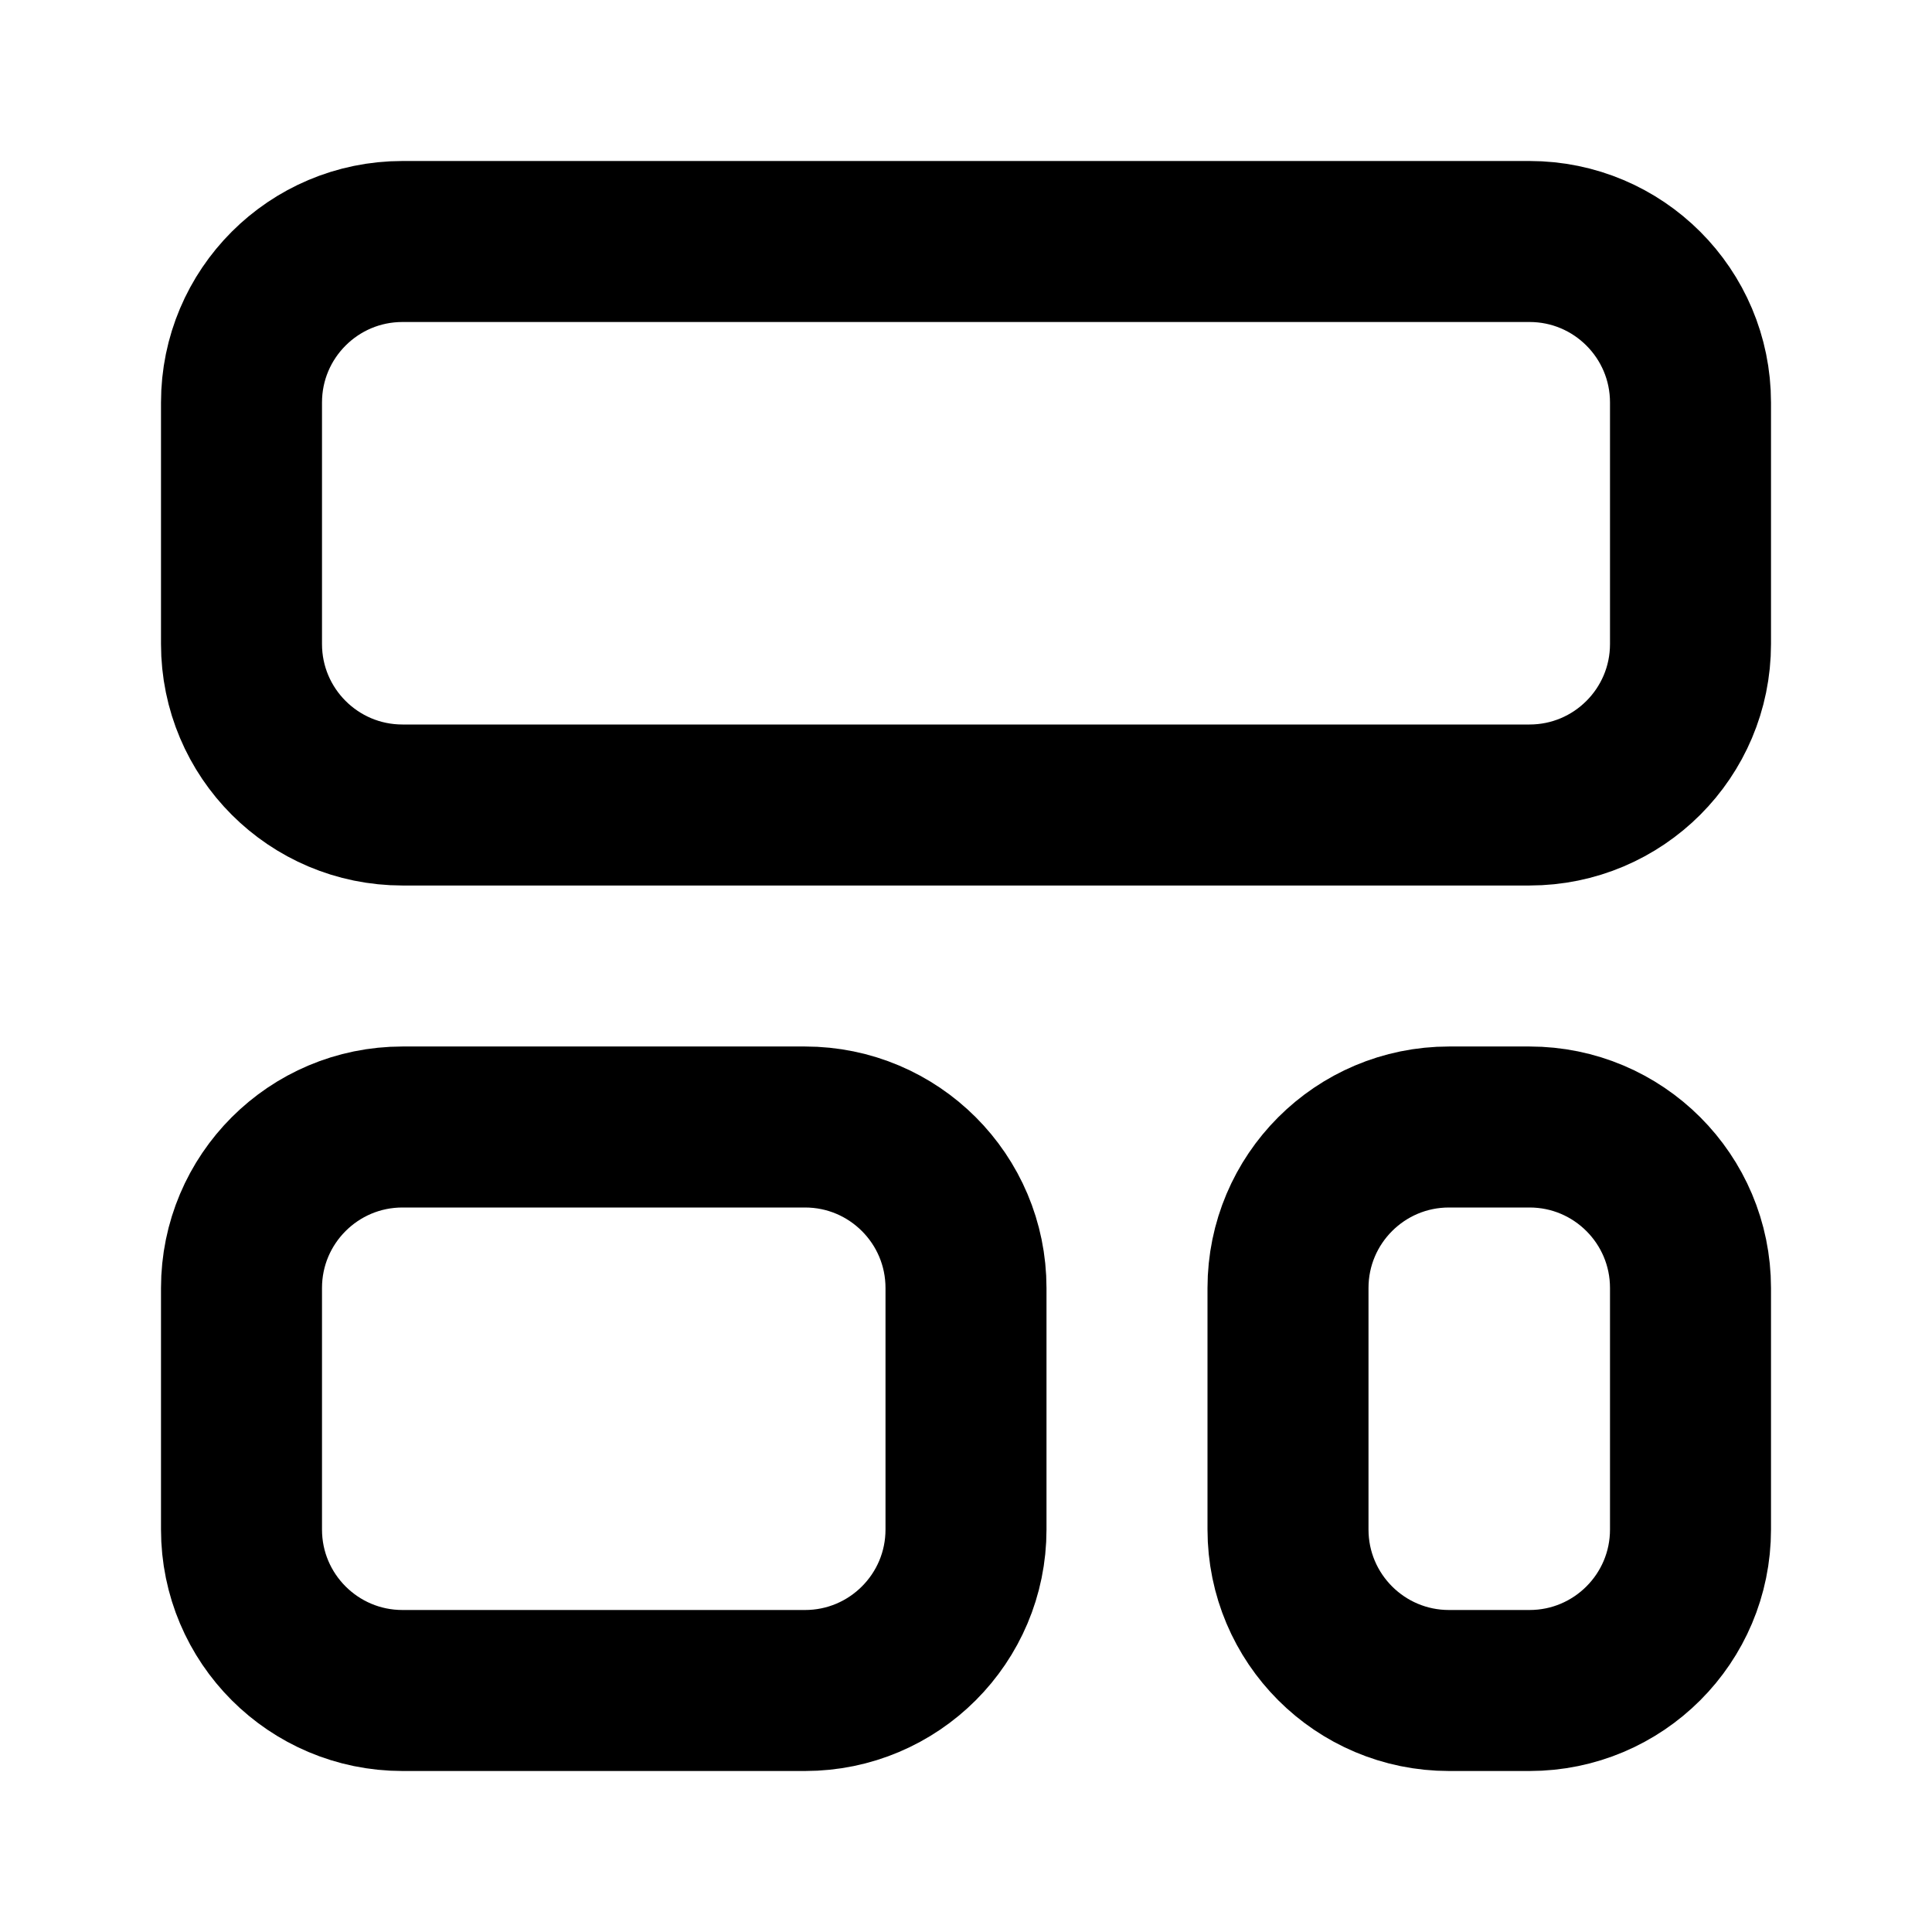
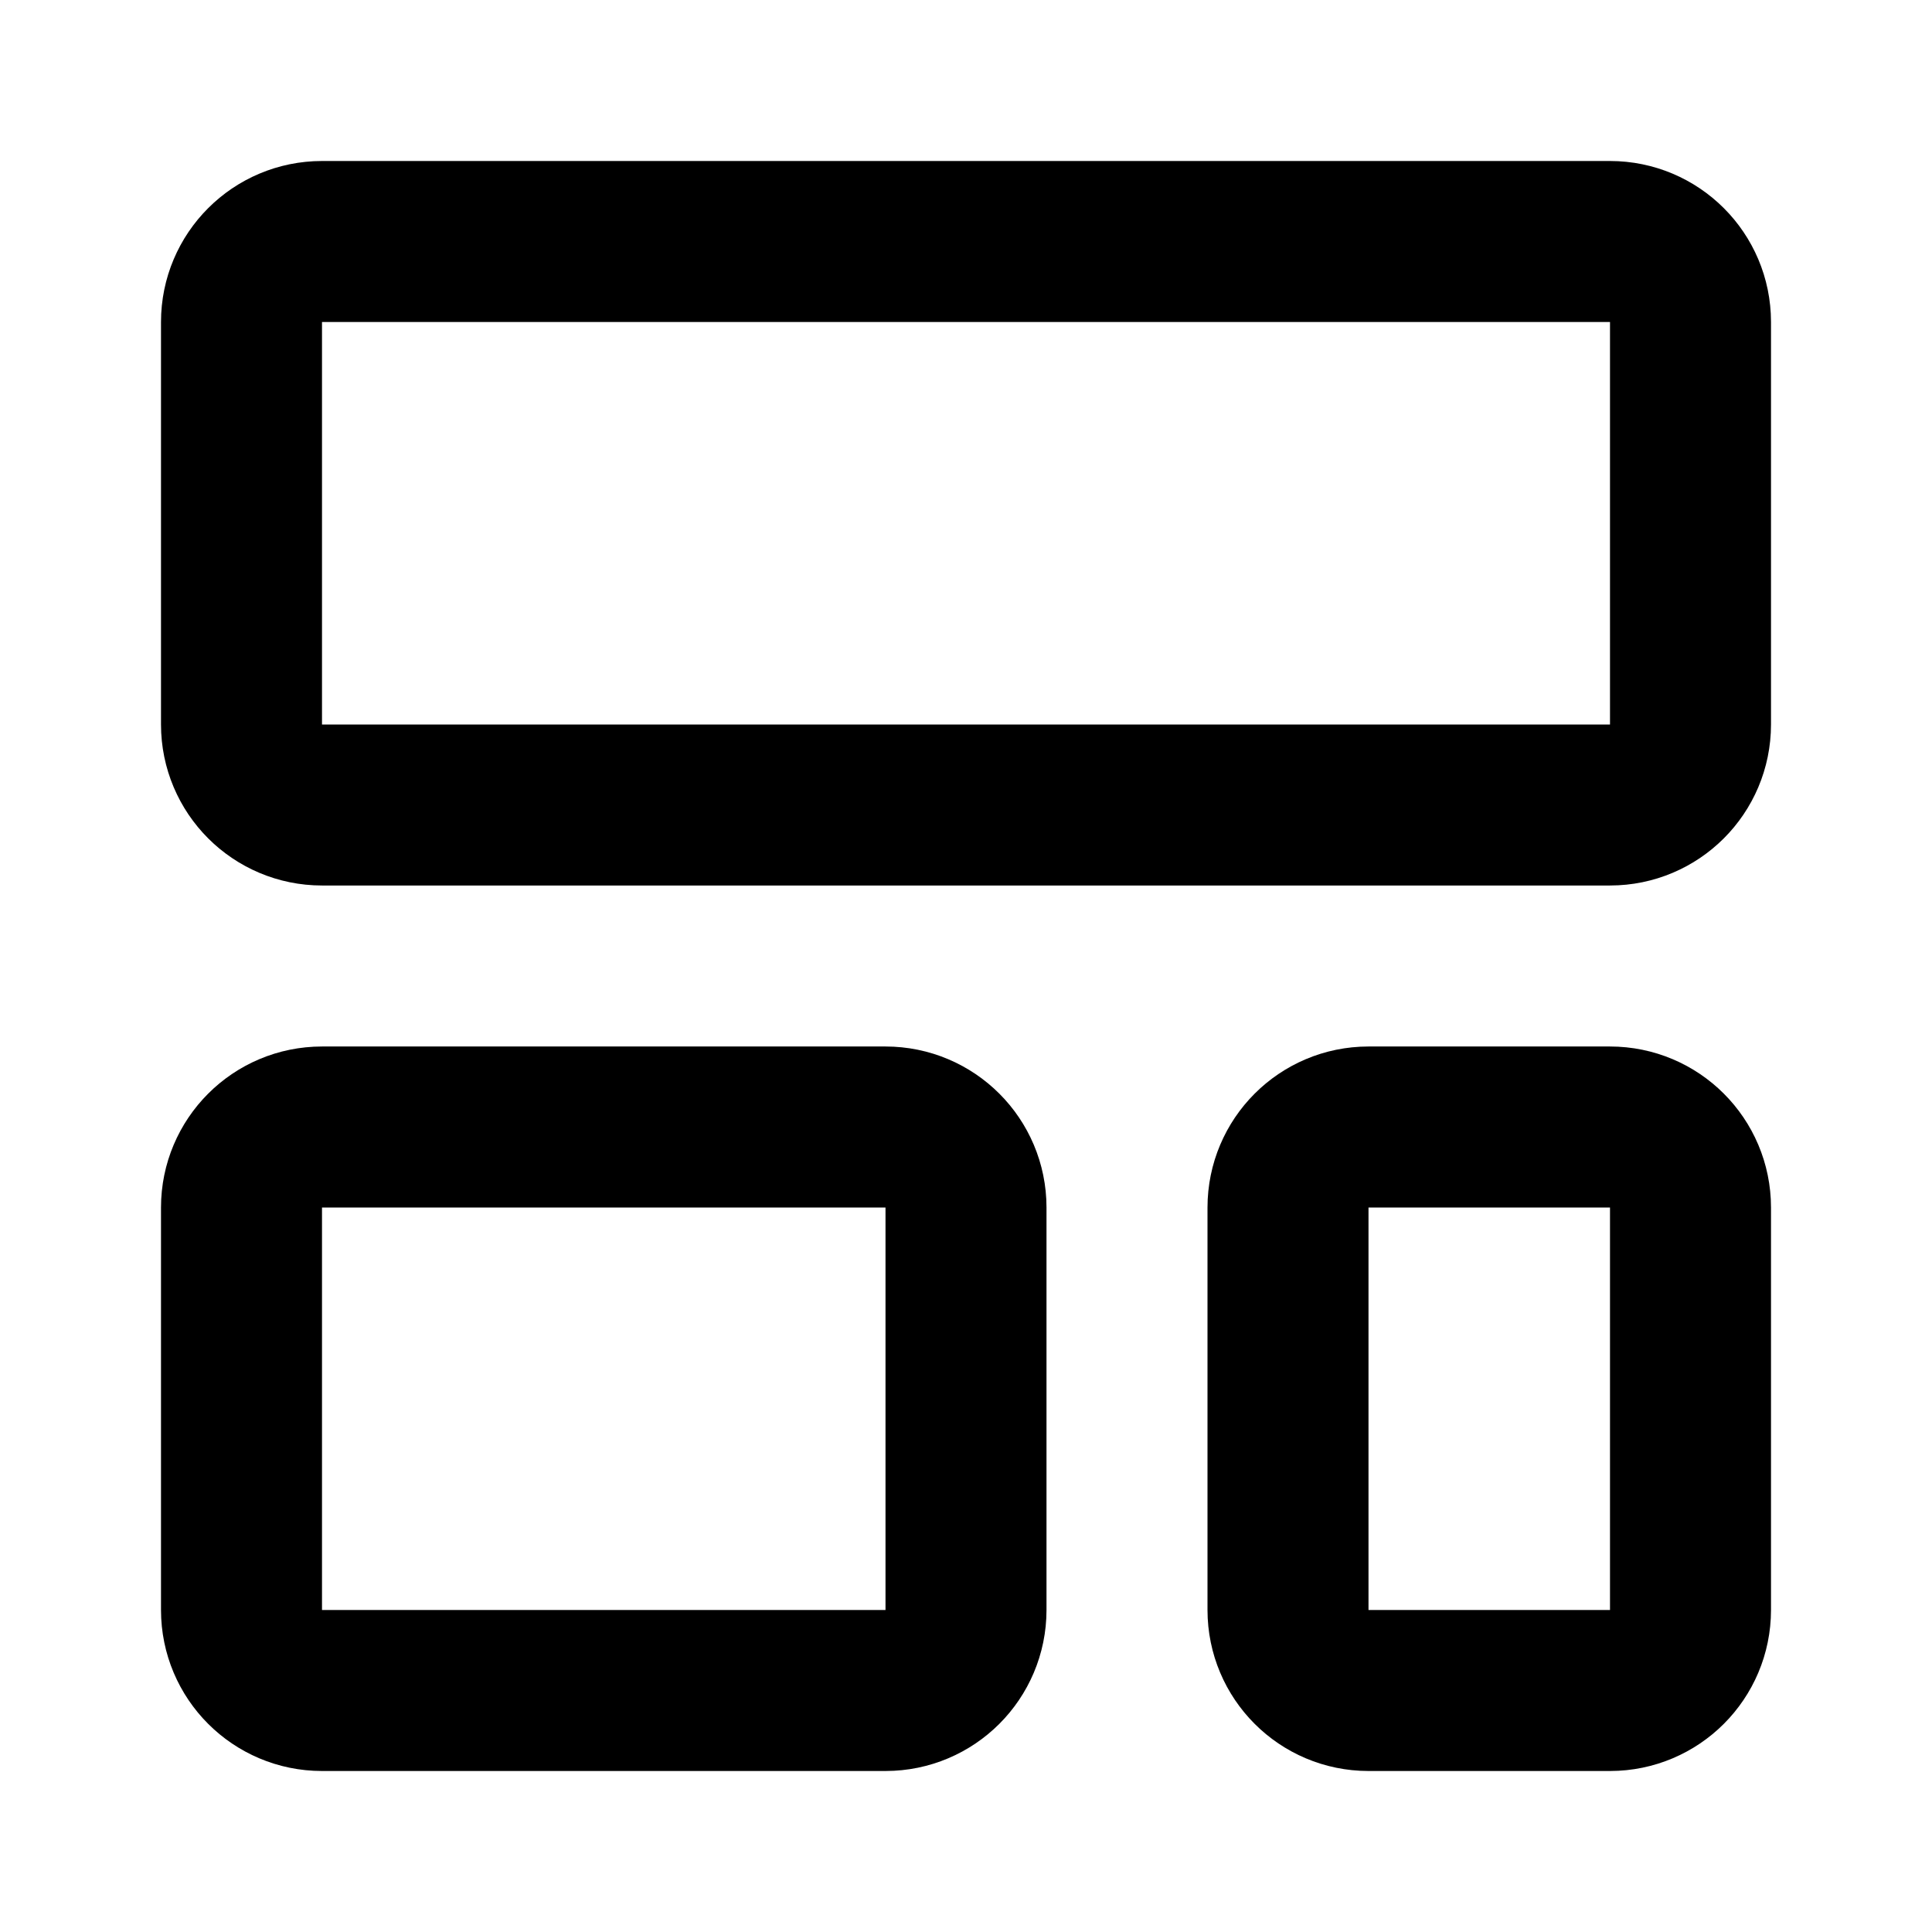
<svg xmlns="http://www.w3.org/2000/svg" width="24" height="24" viewBox="0 0 24 24" fill="none" stroke="currentColor" stroke-width="2" stroke-linecap="round" stroke-linejoin="round">
-   <rect width="18" height="7" x="3" y="3" rx="2" />
-   <rect width="9" height="7" x="3" y="14" rx="2" />
-   <rect width="5" height="7" x="16" y="14" rx="2" />
+   <rect width="18" height="7" x="3" y="3" rx="1" />
+   <rect width="9" height="7" x="3" y="14" rx="1" />
+   <rect width="5" height="7" x="16" y="14" rx="1" />
</svg>
